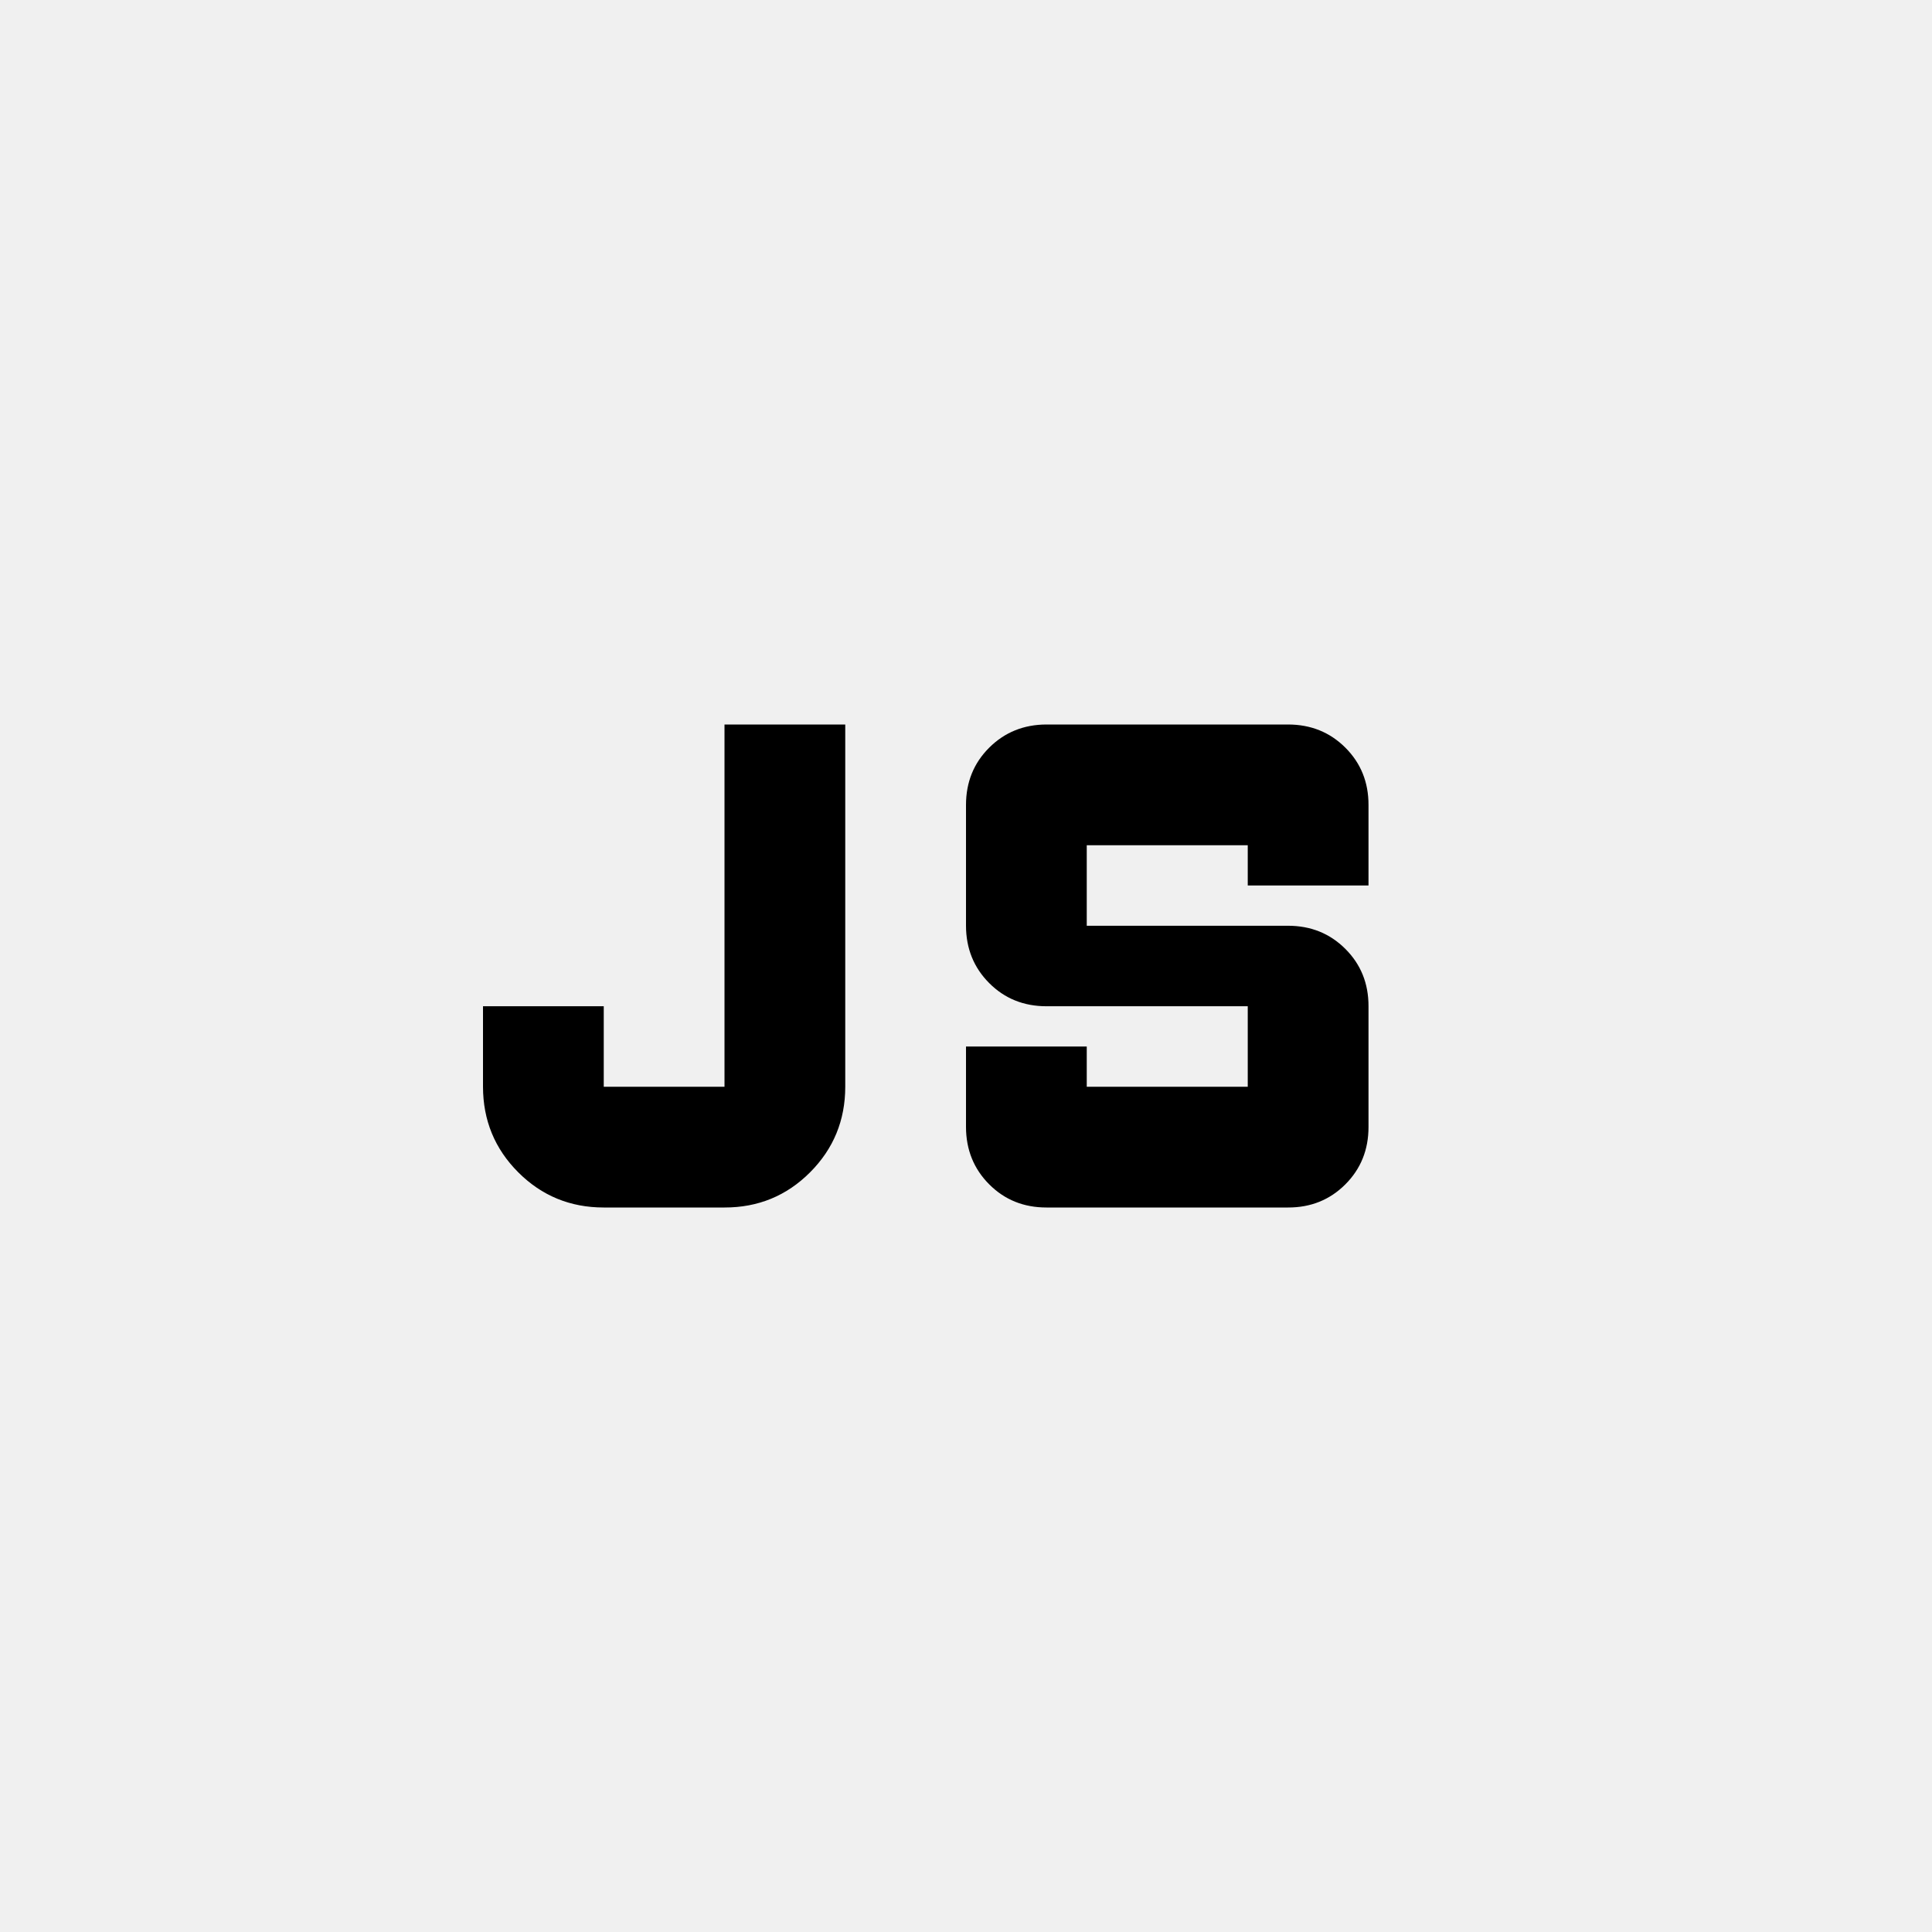
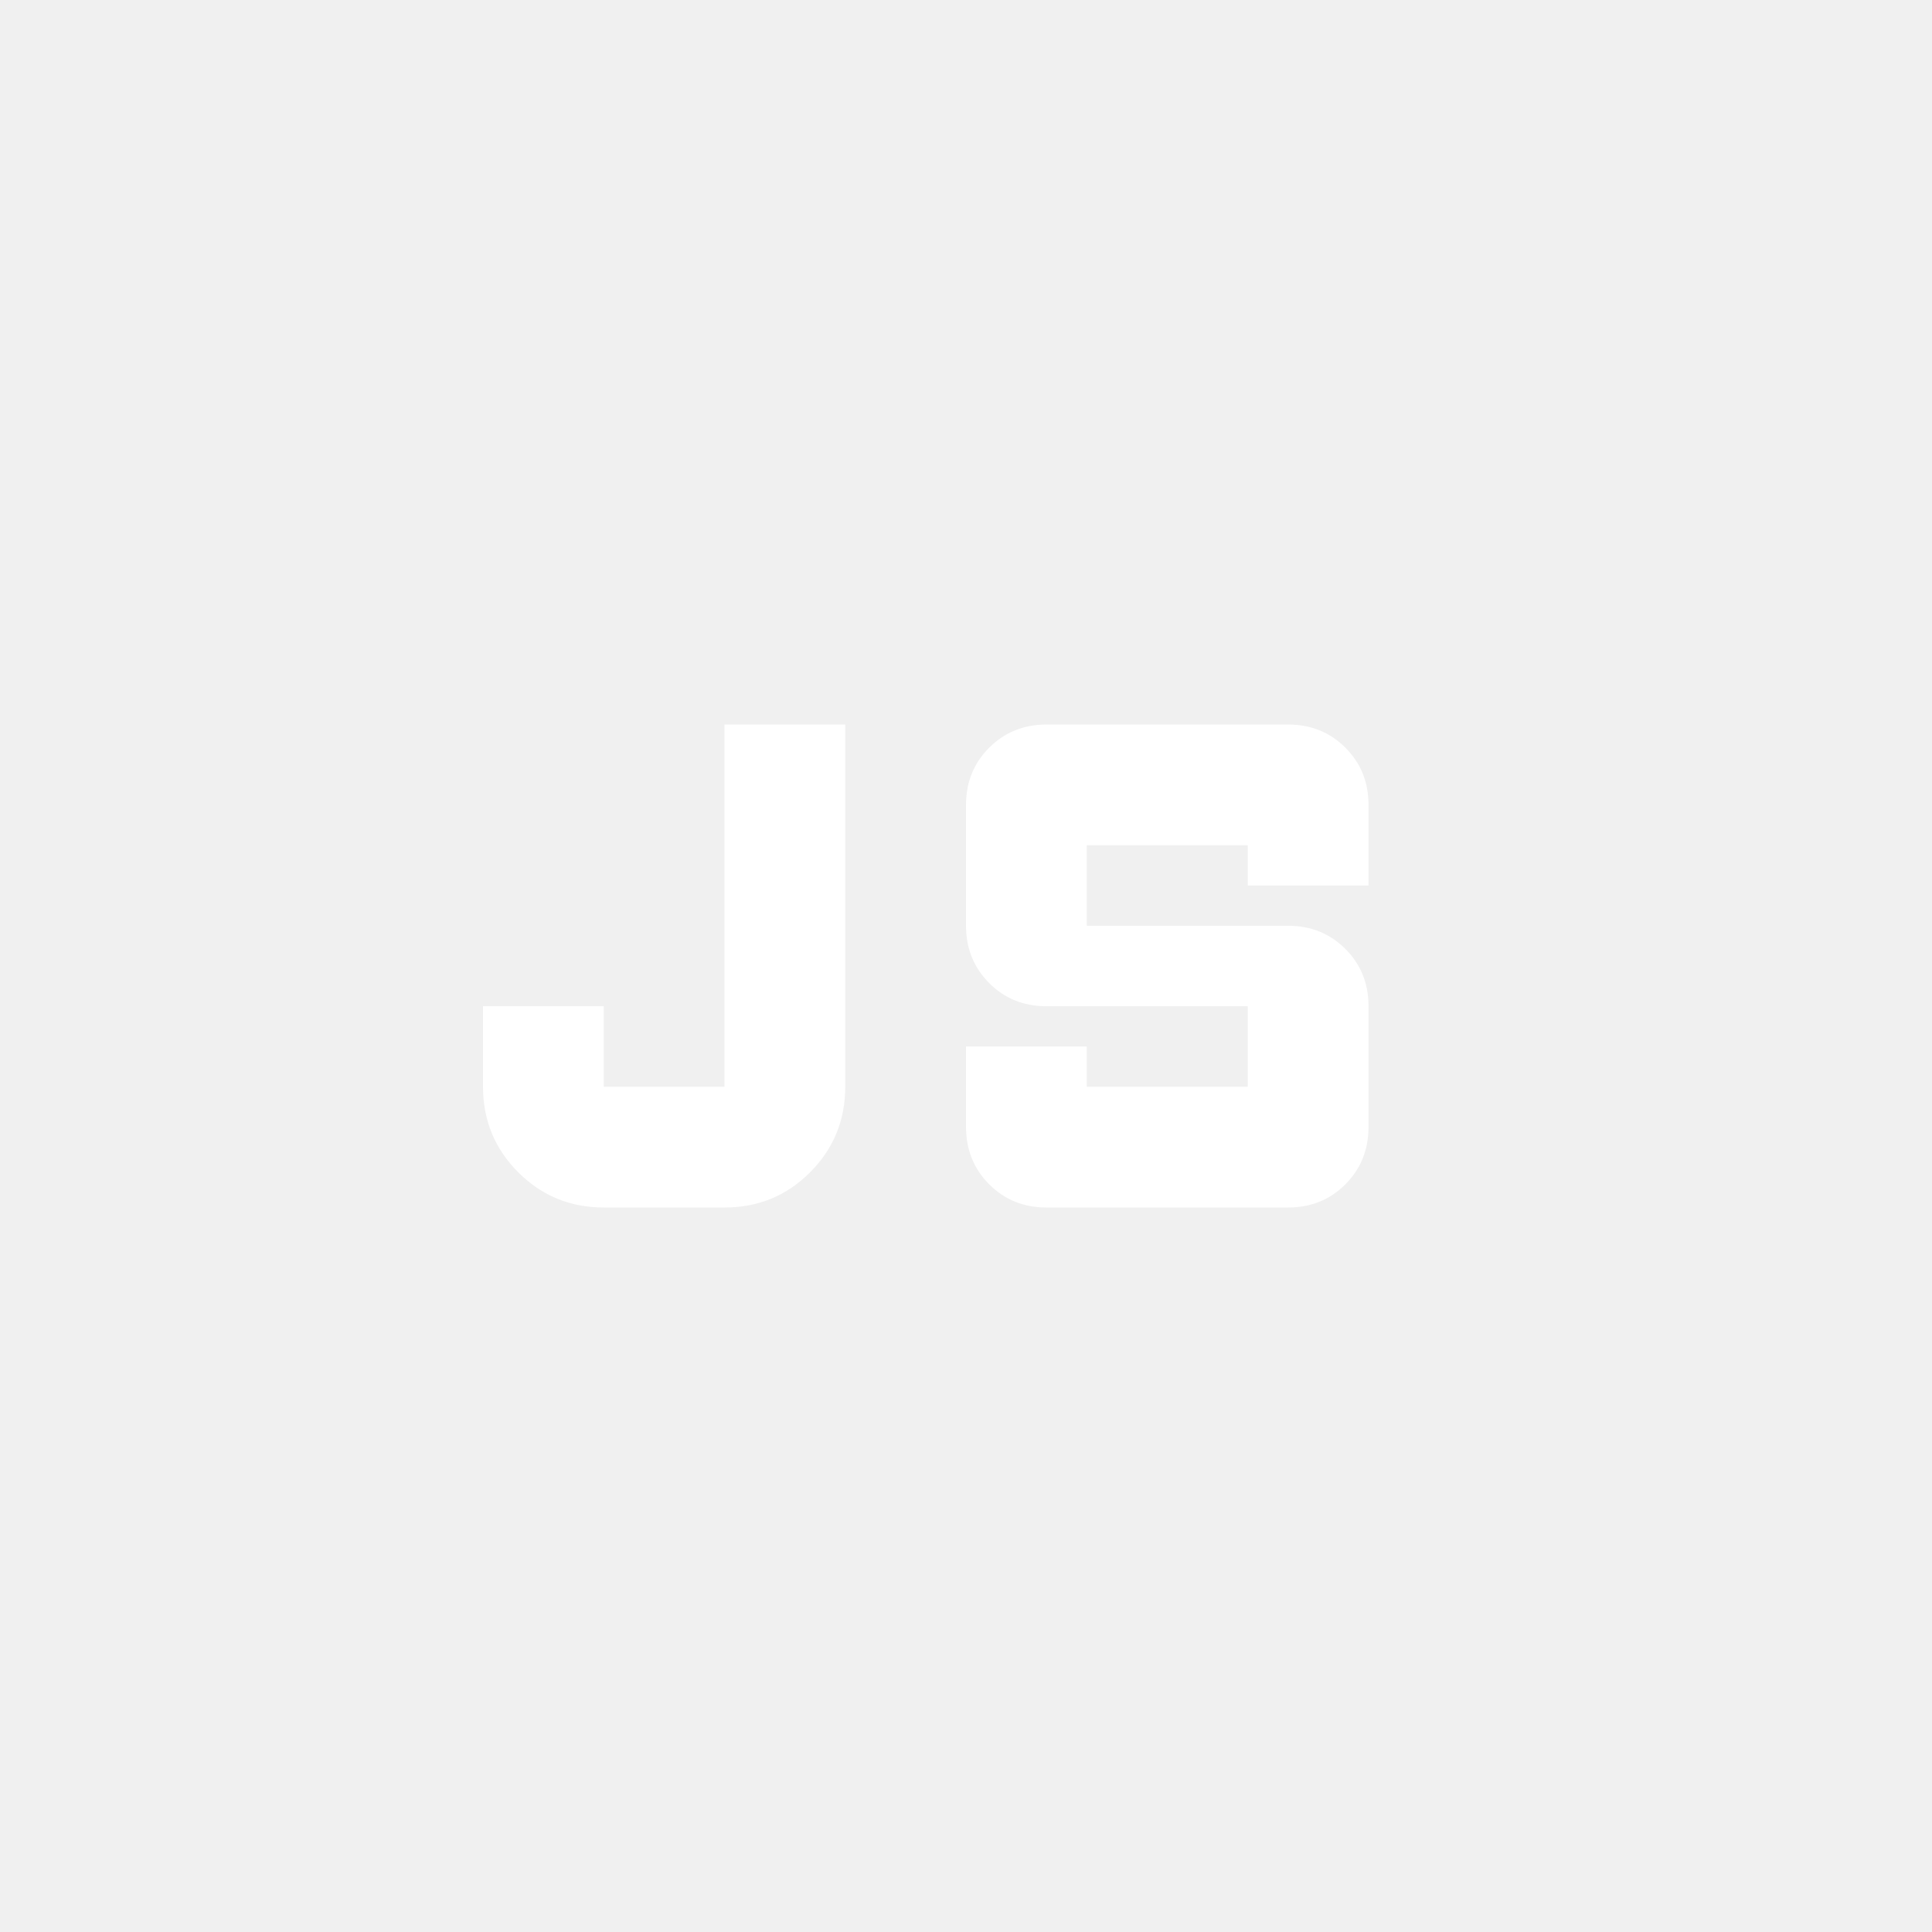
<svg xmlns="http://www.w3.org/2000/svg" width="96" height="96" viewBox="0 0 24 24">
-   <path fill="currentColor" d="M7.5 15q-.625 0-1.062-.437T6 13.5v-1h1.5v1H9V9h1.5v4.5q0 .625-.437 1.063T9 15zm5.5 0q-.425 0-.712-.288T12 14v-1h1.5v.5h2v-1H13q-.425 0-.712-.288T12 11.5V10q0-.425.288-.712T13 9h3q.425 0 .713.288T17 10v1h-1.5v-.5h-2v1H16q.425 0 .713.288T17 12.5V14q0 .425-.288.713T16 15z" />
+   <path fill="white" d="M7.5 15q-.625 0-1.062-.437T6 13.5v-1h1.5v1H9V9h1.5v4.5q0 .625-.437 1.063T9 15zm5.5 0q-.425 0-.712-.288T12 14v-1h1.5v.5h2v-1H13q-.425 0-.712-.288T12 11.5V10q0-.425.288-.712T13 9h3q.425 0 .713.288T17 10v1h-1.5v-.5h-2v1H16q.425 0 .713.288T17 12.5V14q0 .425-.288.713T16 15z" />
</svg>
